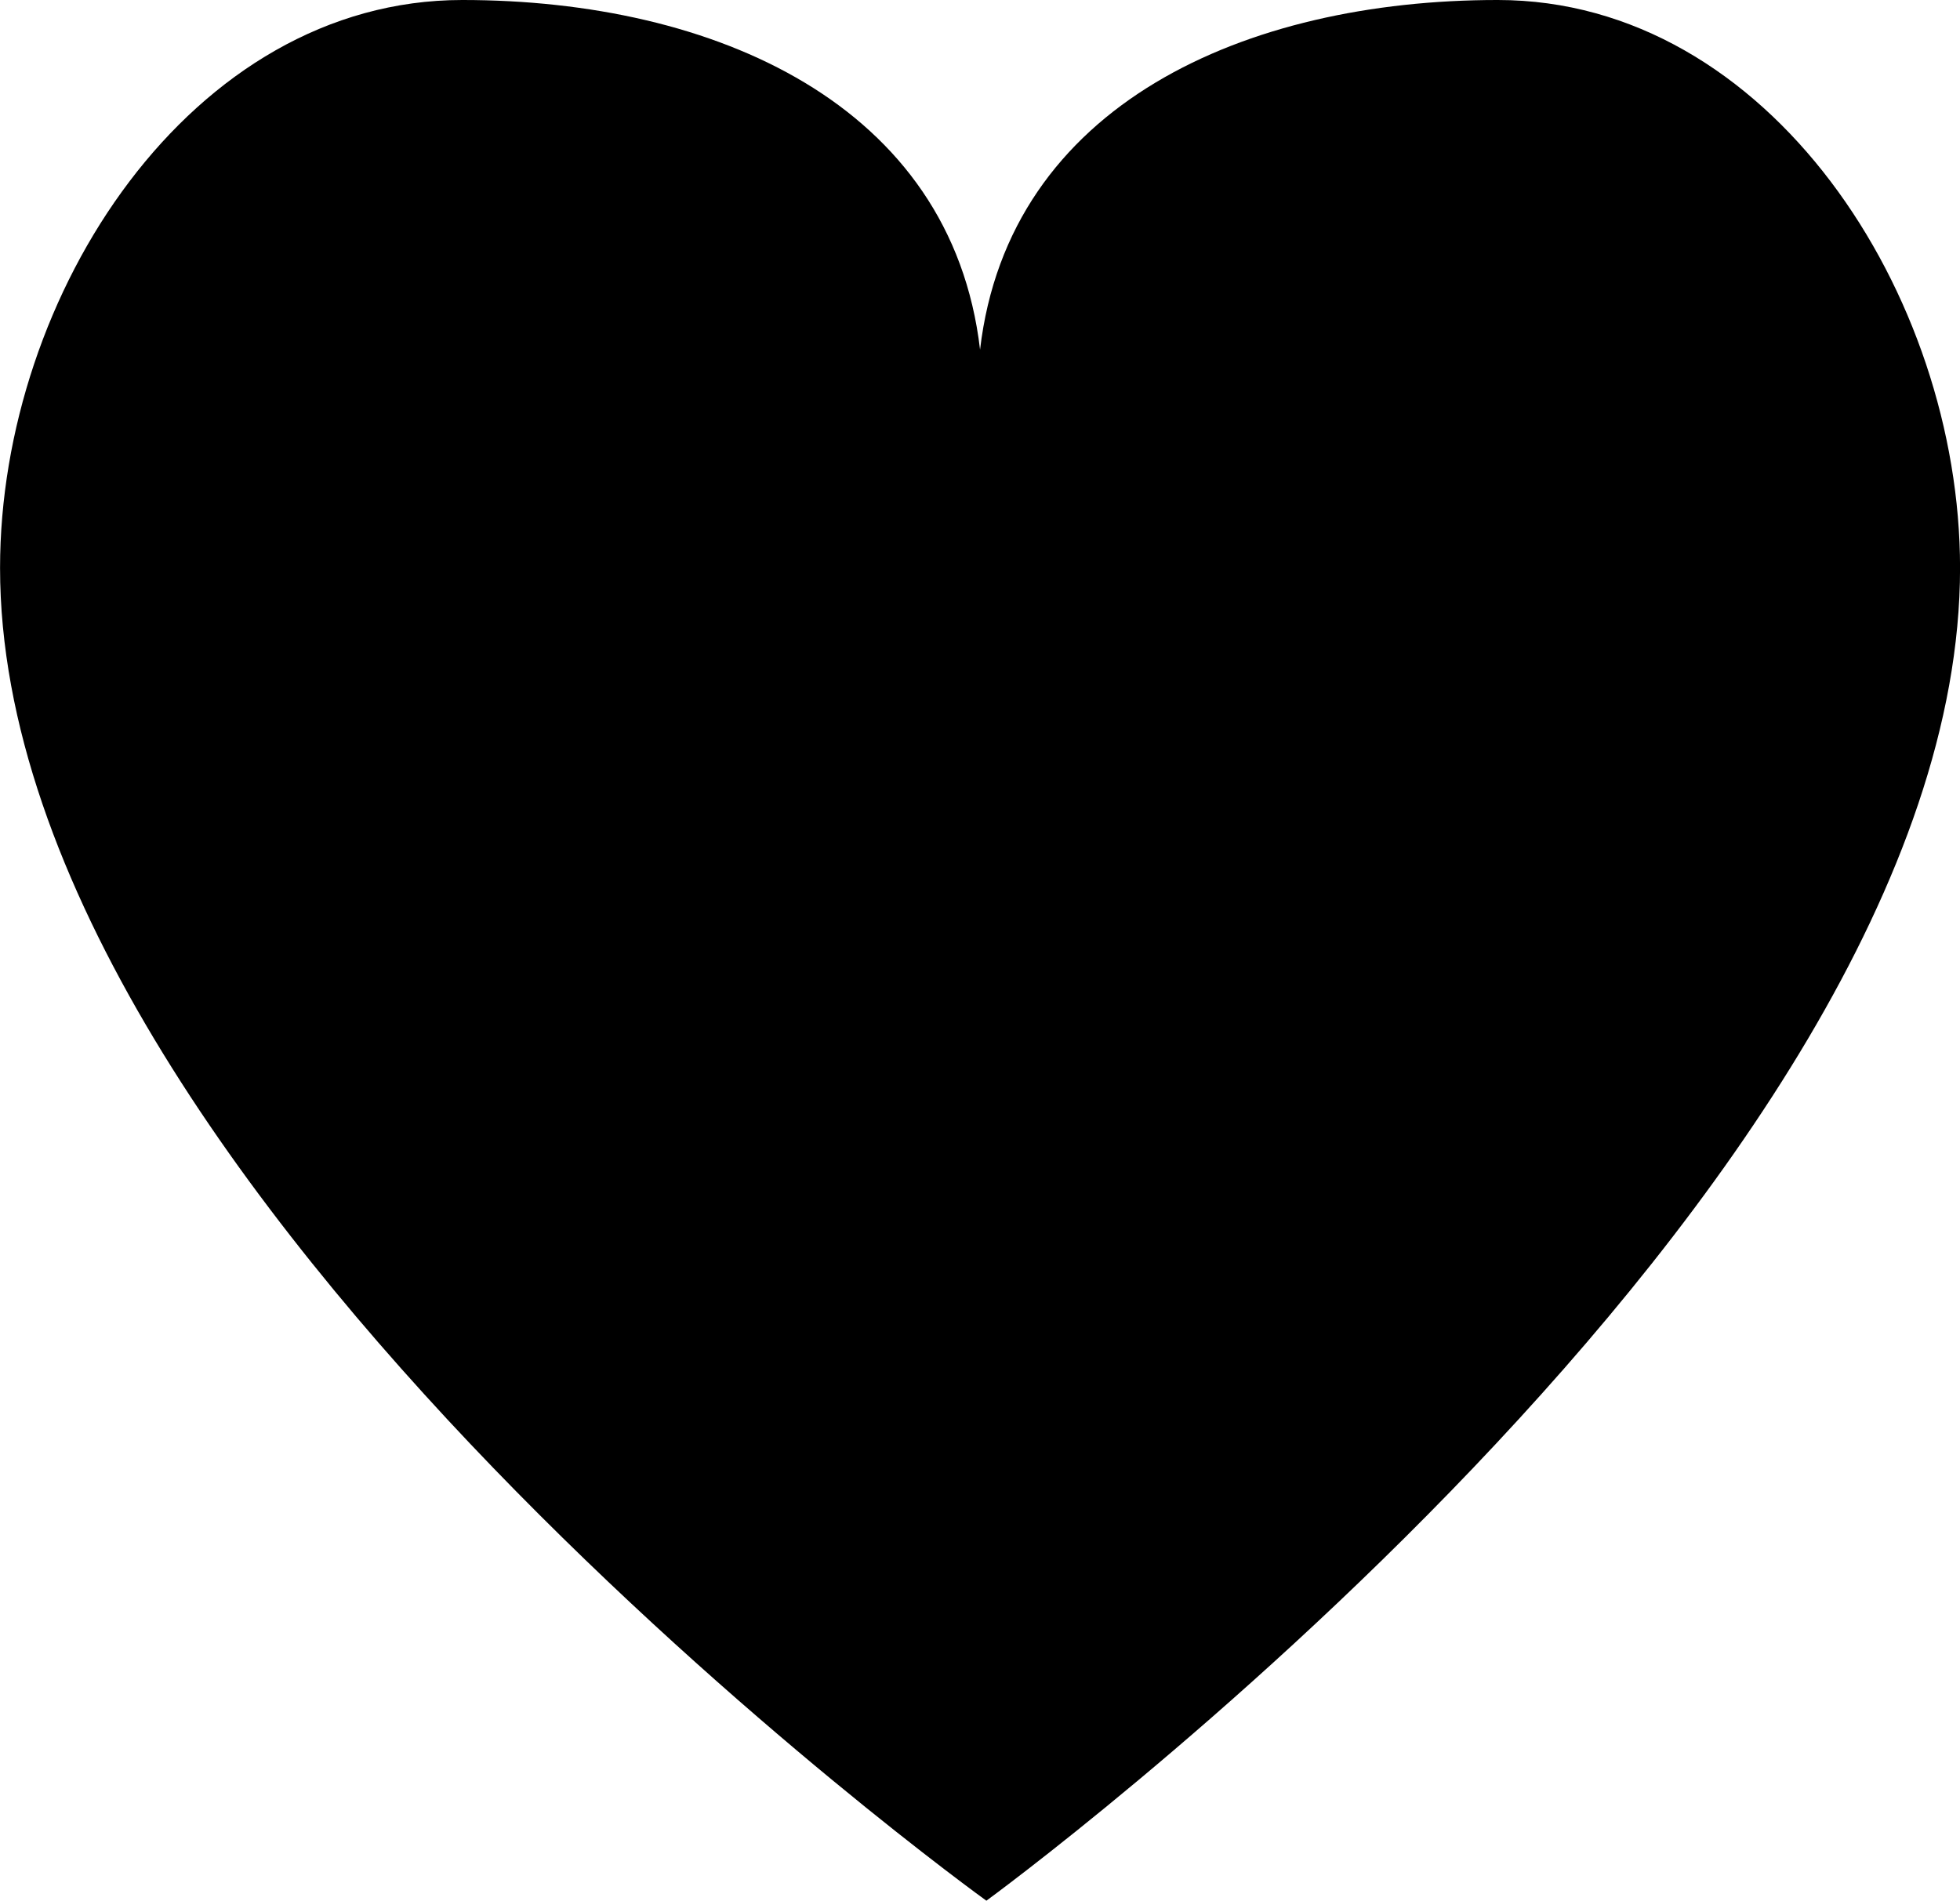
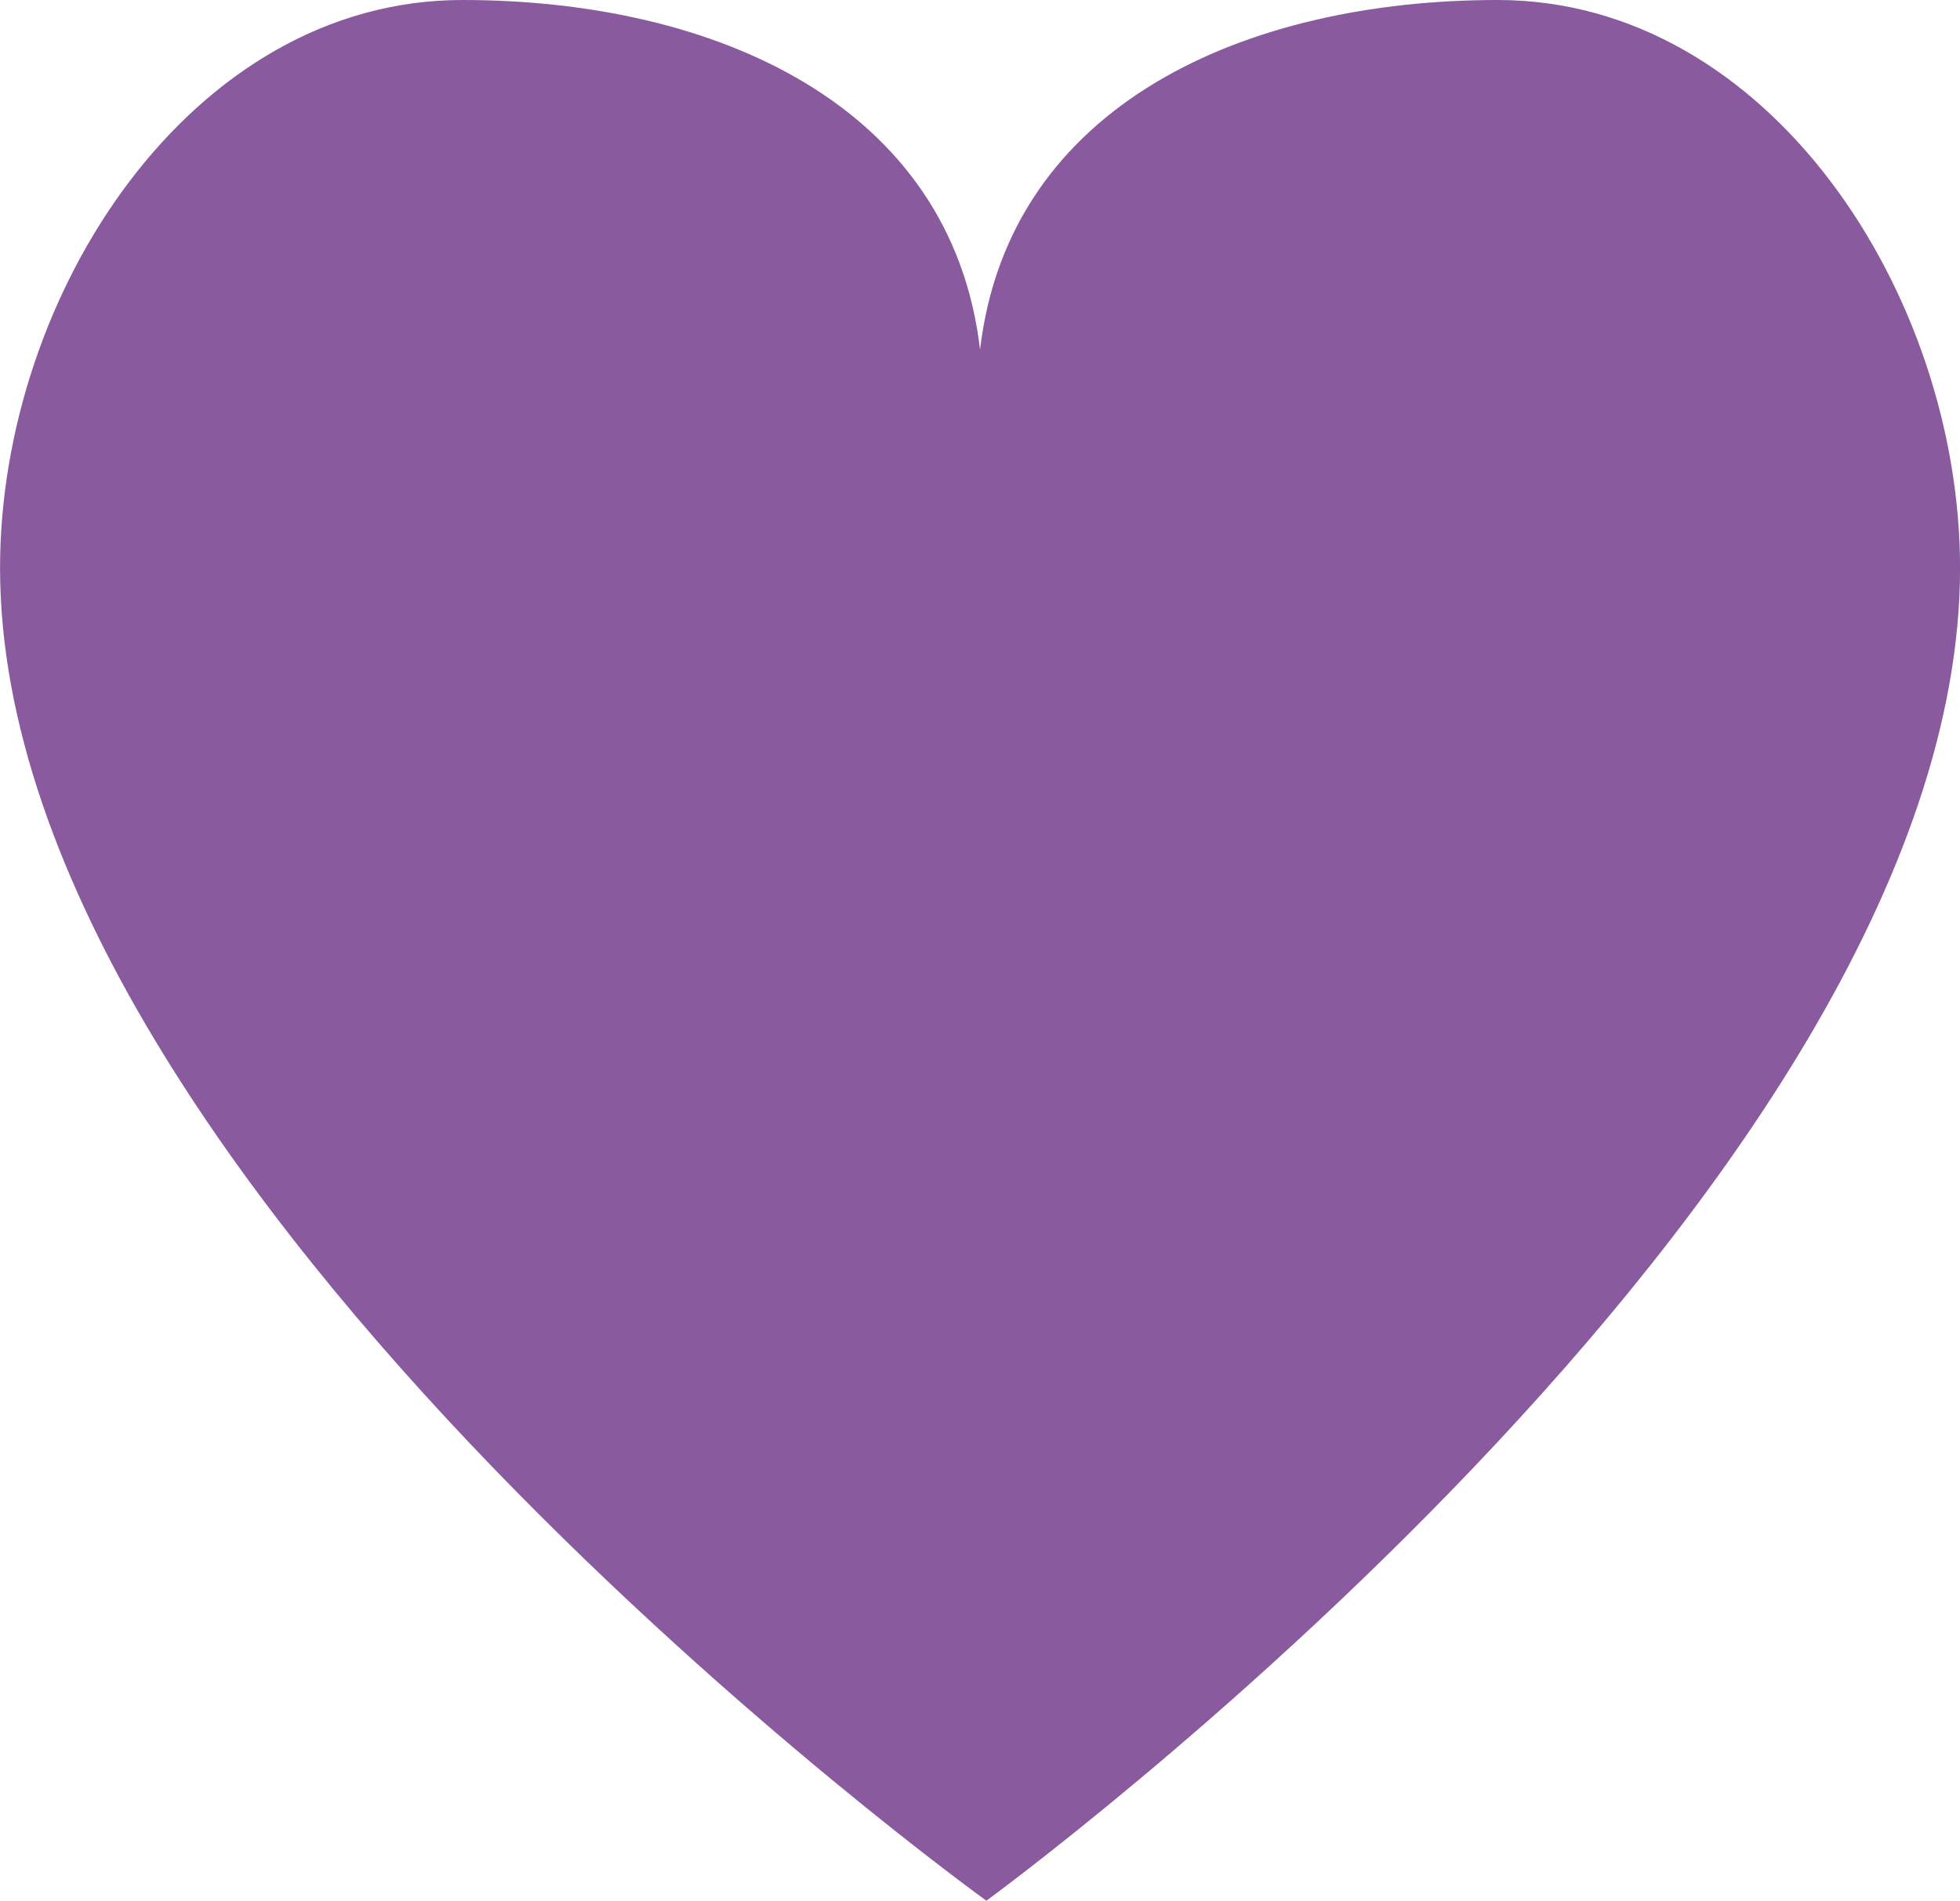
<svg xmlns="http://www.w3.org/2000/svg" version="1.1" id="Layer_1" x="0px" y="0px" width="35.658px" height="34.583px" viewBox="25.679 37.709 35.658 34.583" enable-background="new 25.679 37.709 35.658 34.583" xml:space="preserve">
  <g id="Hearts" transform="translate(-339.849 4004.024)">
    <g id="Group_1" transform="translate(89.849 94.976)">
-       <path id="Path_1" d="M302.926-4061.291c-4.581,0-8.894,1.895-9.417,6.362c-0.522-4.466-4.834-6.362-9.419-6.362    c-4.939,0-8.41,5.364-8.41,10.333c0,11.331,17.944,24.25,17.944,24.25s17.714-12.918,17.714-24.25    C311.337-4055.927,307.868-4061.291,302.926-4061.291z" />
+       <path id="Path_1" fill="#895A9D" d="M302.926-4061.291c-4.581,0-8.894,1.895-9.417,6.362c-0.522-4.466-4.834-6.362-9.419-6.362    c-4.939,0-8.41,5.364-8.41,10.333c0,11.331,17.944,24.25,17.944,24.25s17.714-12.918,17.714-24.25    C311.337-4055.927,307.868-4061.291,302.926-4061.291z" />
    </g>
  </g>
</svg>
